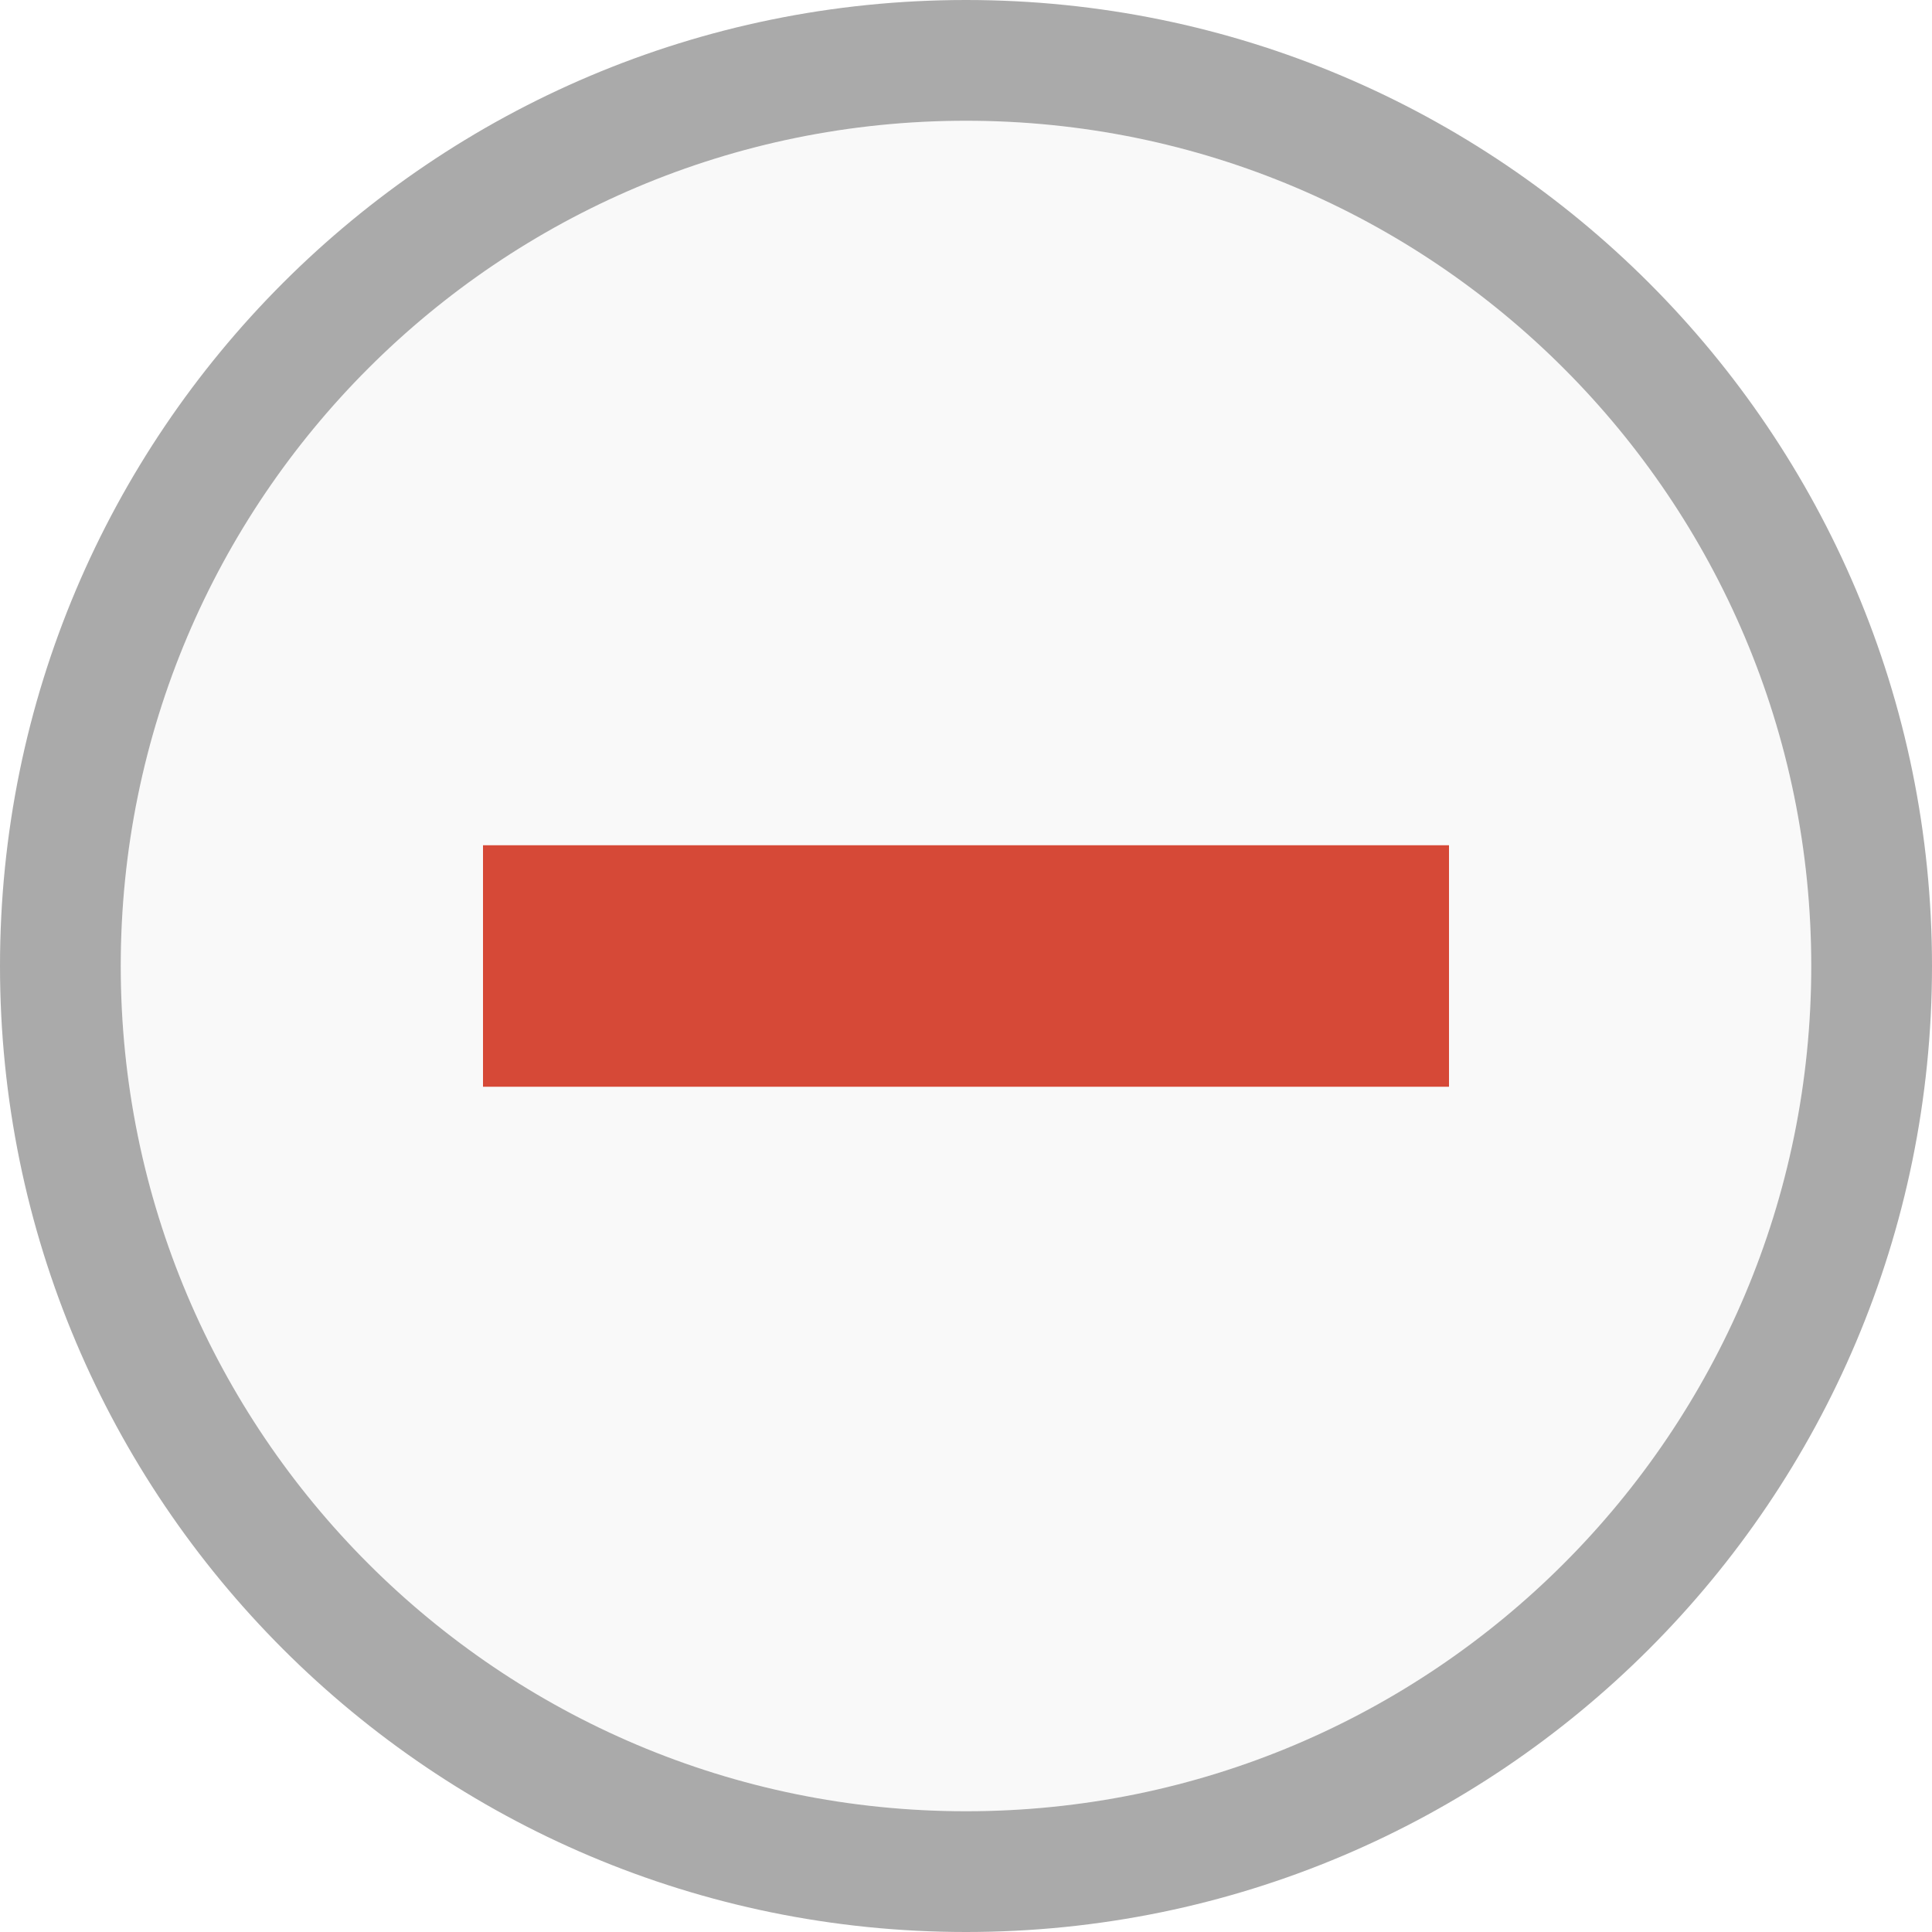
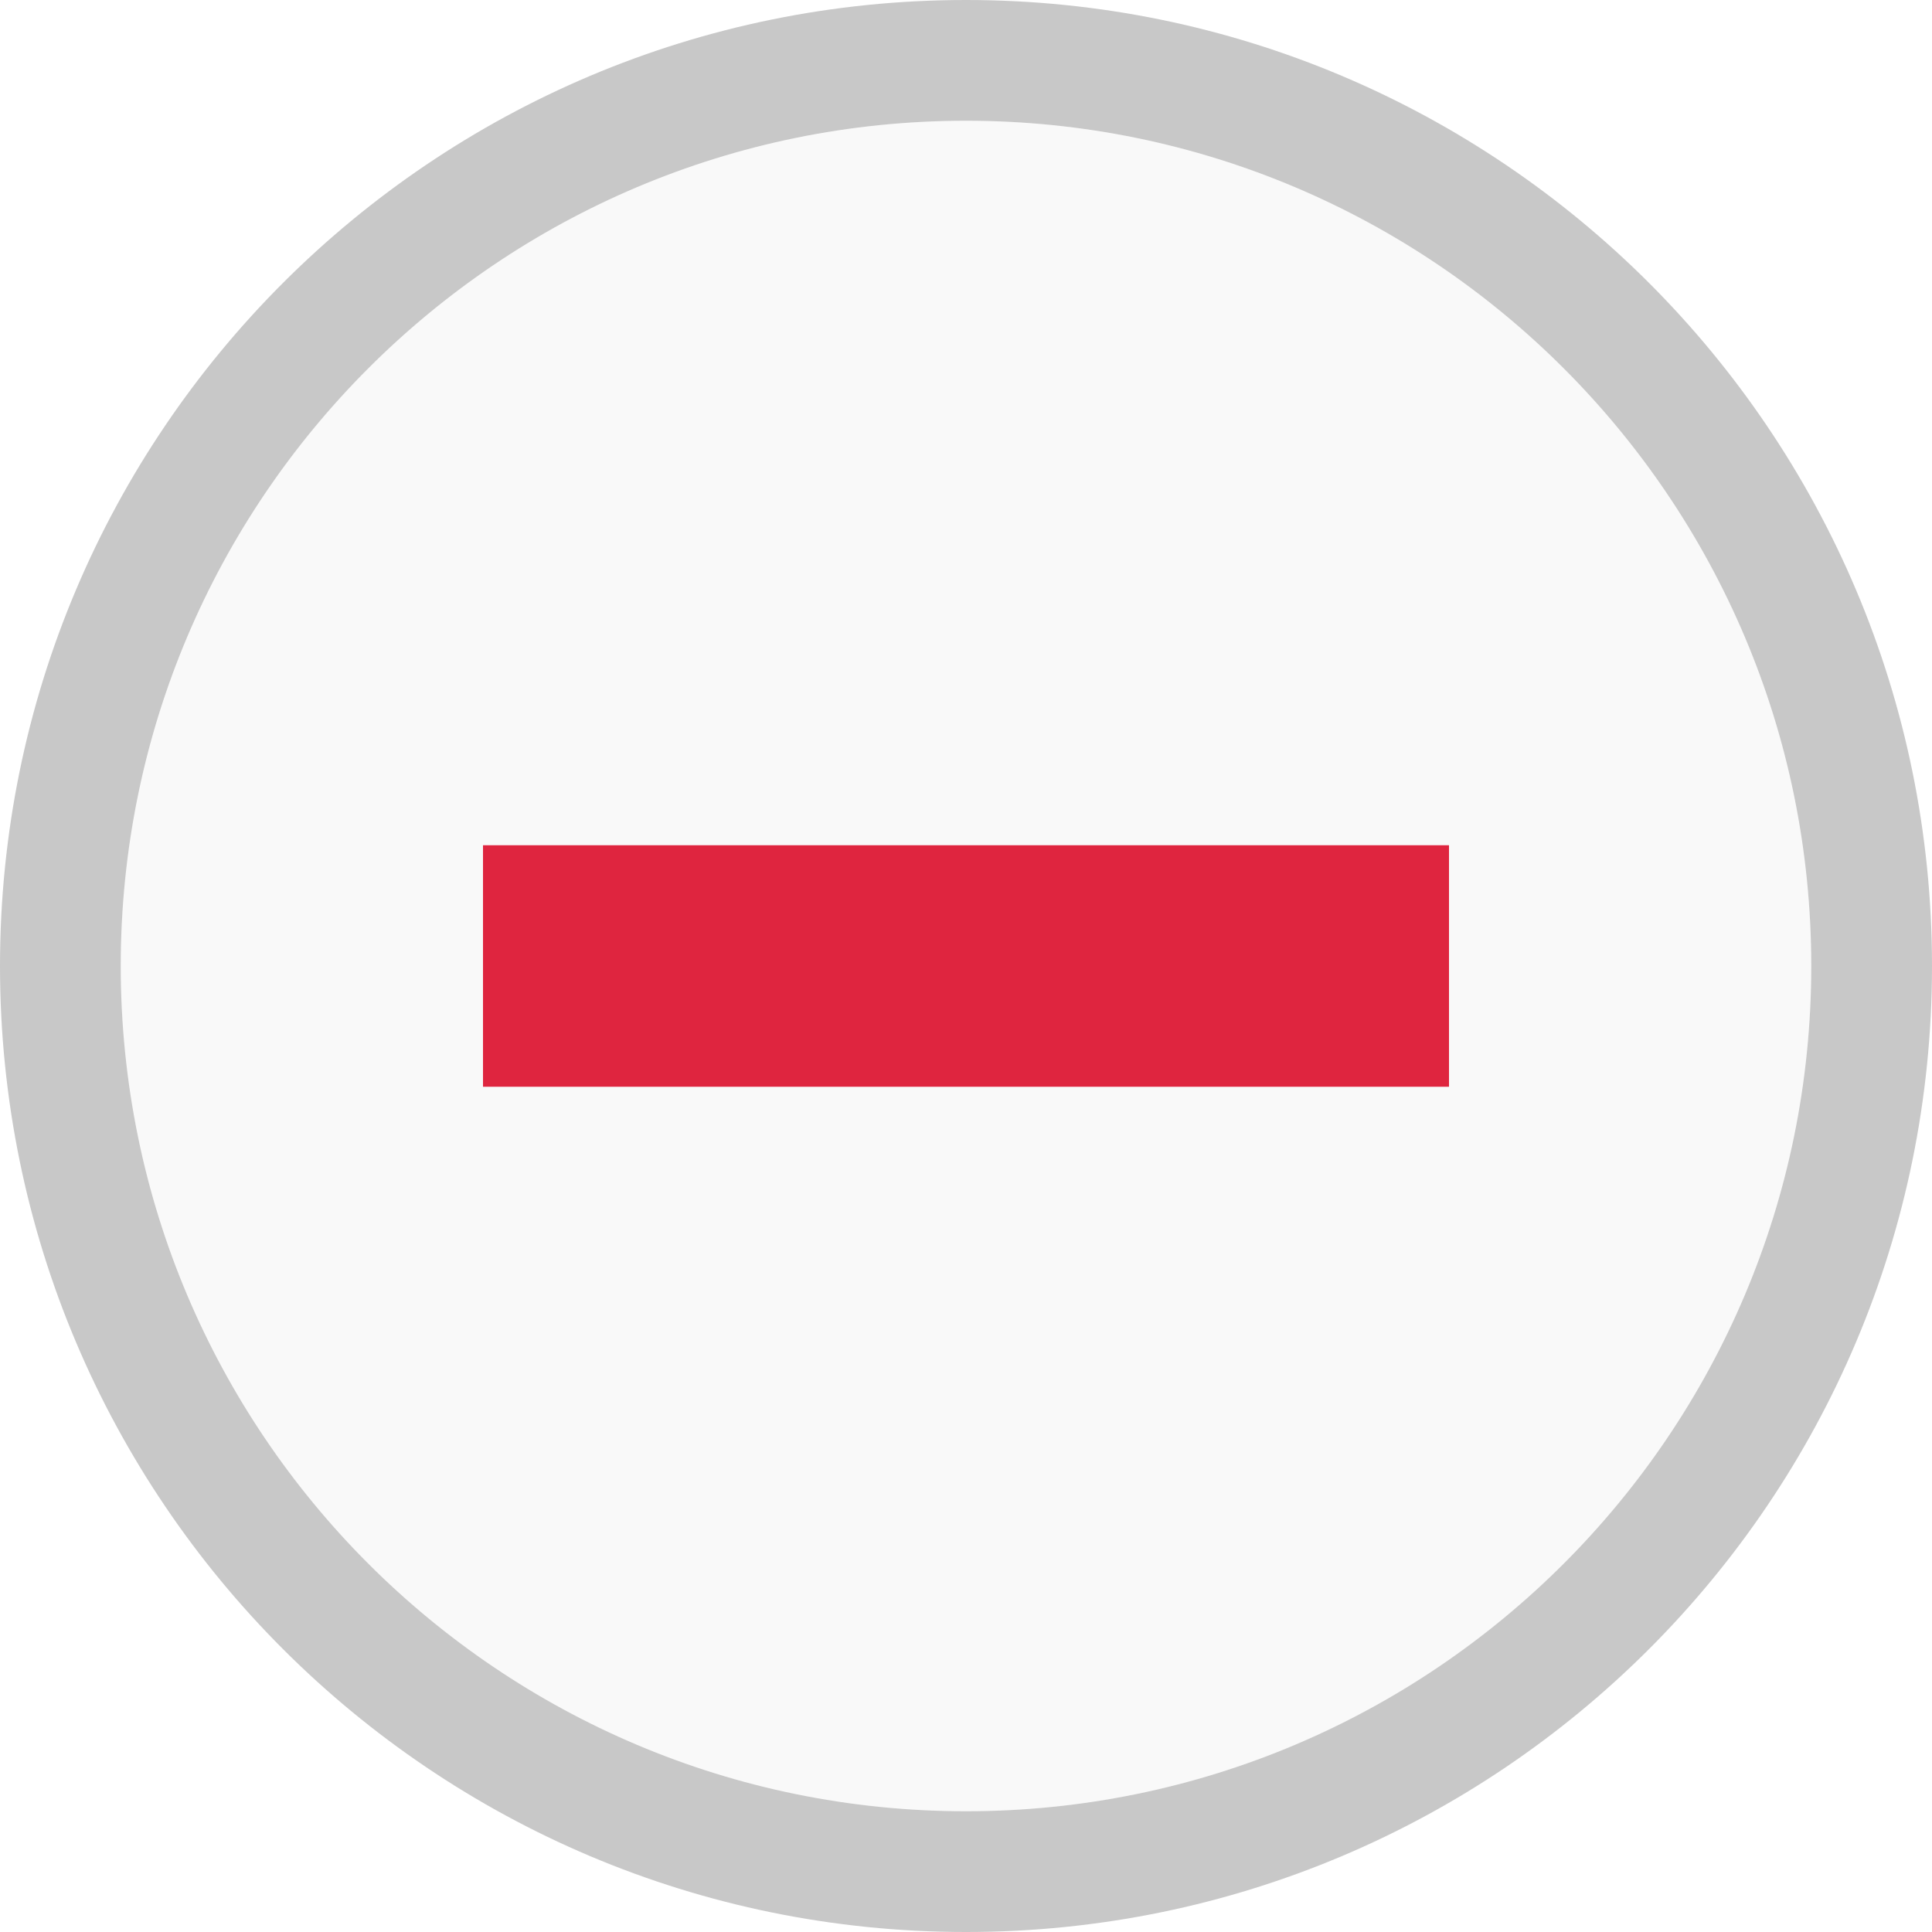
- <svg xmlns="http://www.w3.org/2000/svg" viewBox="0 0 16 16">
-   <g transform="translate(0 -1036.362)">
-     <path style="fill:#f9f9f9" d="m 15,8 c 0,3.866 -3.134,7 -7,7 C 4.134,15 1,11.866 1,8 1,4.134 4.134,1 8,1 c 3.866,0 7,3.134 7,7 z" transform="translate(0 1036.362)" />
-     <path style="fill:#aaa" d="M 8 0 C 3.582 8.8817842e-16 -3.006854e-17 3.582 0 8 C 0 12.418 3.582 16 8 16 C 12.418 16 16 12.418 16 8 C 16 3.582 12.418 -1.8064254e-15 8 0 z M 8 1 C 11.866 1 15 4.134 15 8 C 15 11.866 11.866 15 8 15 C 4.134 15 1 11.866 1 8 C 1 4.134 4.134 1 8 1 z " transform="translate(0 1036.362)" />
-     <rect width="8" x="4" y="7" height="2" style="fill:#d64937" transform="translate(0 1036.362)" />
+ <svg xmlns="http://www.w3.org/2000/svg" viewBox="0 0 16 16" id="svg2" version="1.1" width="100%" height="100%">
+   <defs id="defs14" />
+   <g transform="translate(0 -1036.362)" id="g4">
+     <path style="fill:#f9f9f9" d="m 15,8 c 0,3.866 -3.134,7 -7,7 C 4.134,15 1,11.866 1,8 1,4.134 4.134,1 8,1 c 3.866,0 7,3.134 7,7 z" transform="translate(0 1036.362)" id="path6" />
+     <path style="fill:#c8c8c8;fill-opacity:1" d="M 8 0 C 3.582 8.8817842e-16 -3.006854e-17 3.582 0 8 C 0 12.418 3.582 16 8 16 C 12.418 16 16 12.418 16 8 C 16 3.582 12.418 -1.8064254e-15 8 0 z M 8 1 C 11.866 1 15 4.134 15 8 C 15 11.866 11.866 15 8 15 C 4.134 15 1 11.866 1 8 C 1 4.134 4.134 1 8 1 z " transform="translate(0 1036.362)" id="path8" />
+     <rect width="8" x="4" y="7" height="2" style="fill:#df253f;fill-opacity:1" transform="translate(0 1036.362)" id="rect10" />
  </g>
</svg>
